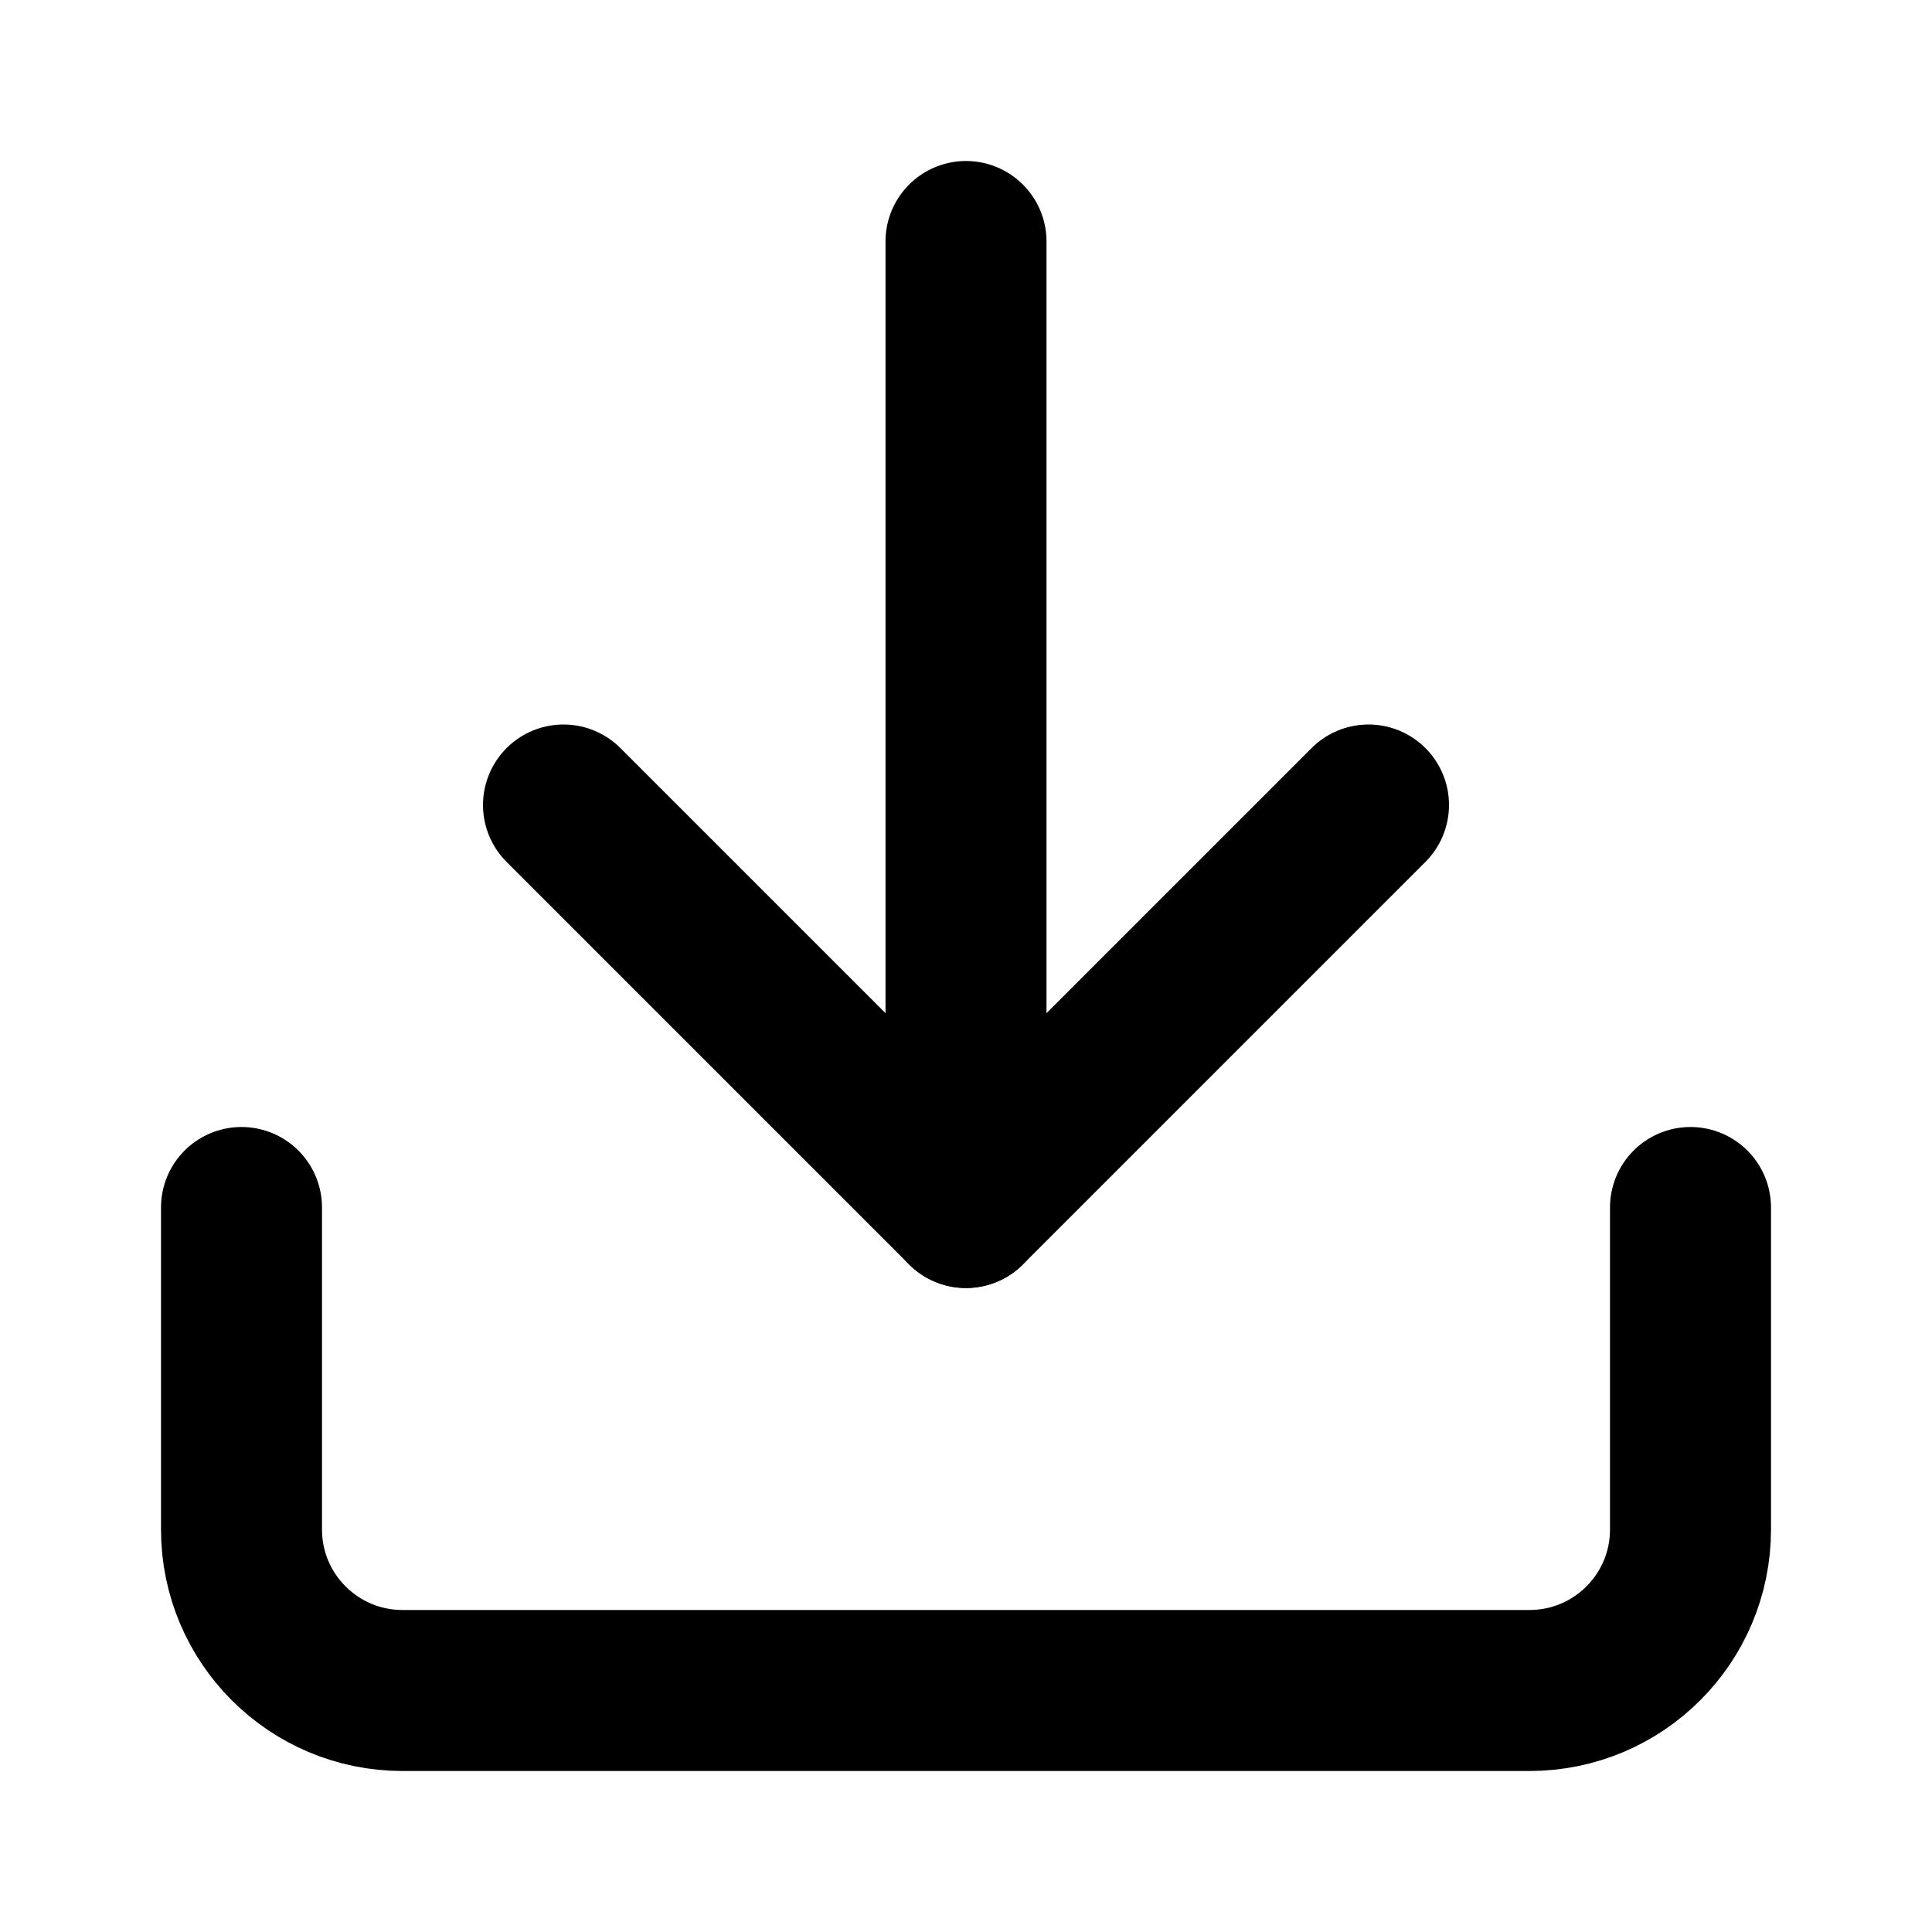
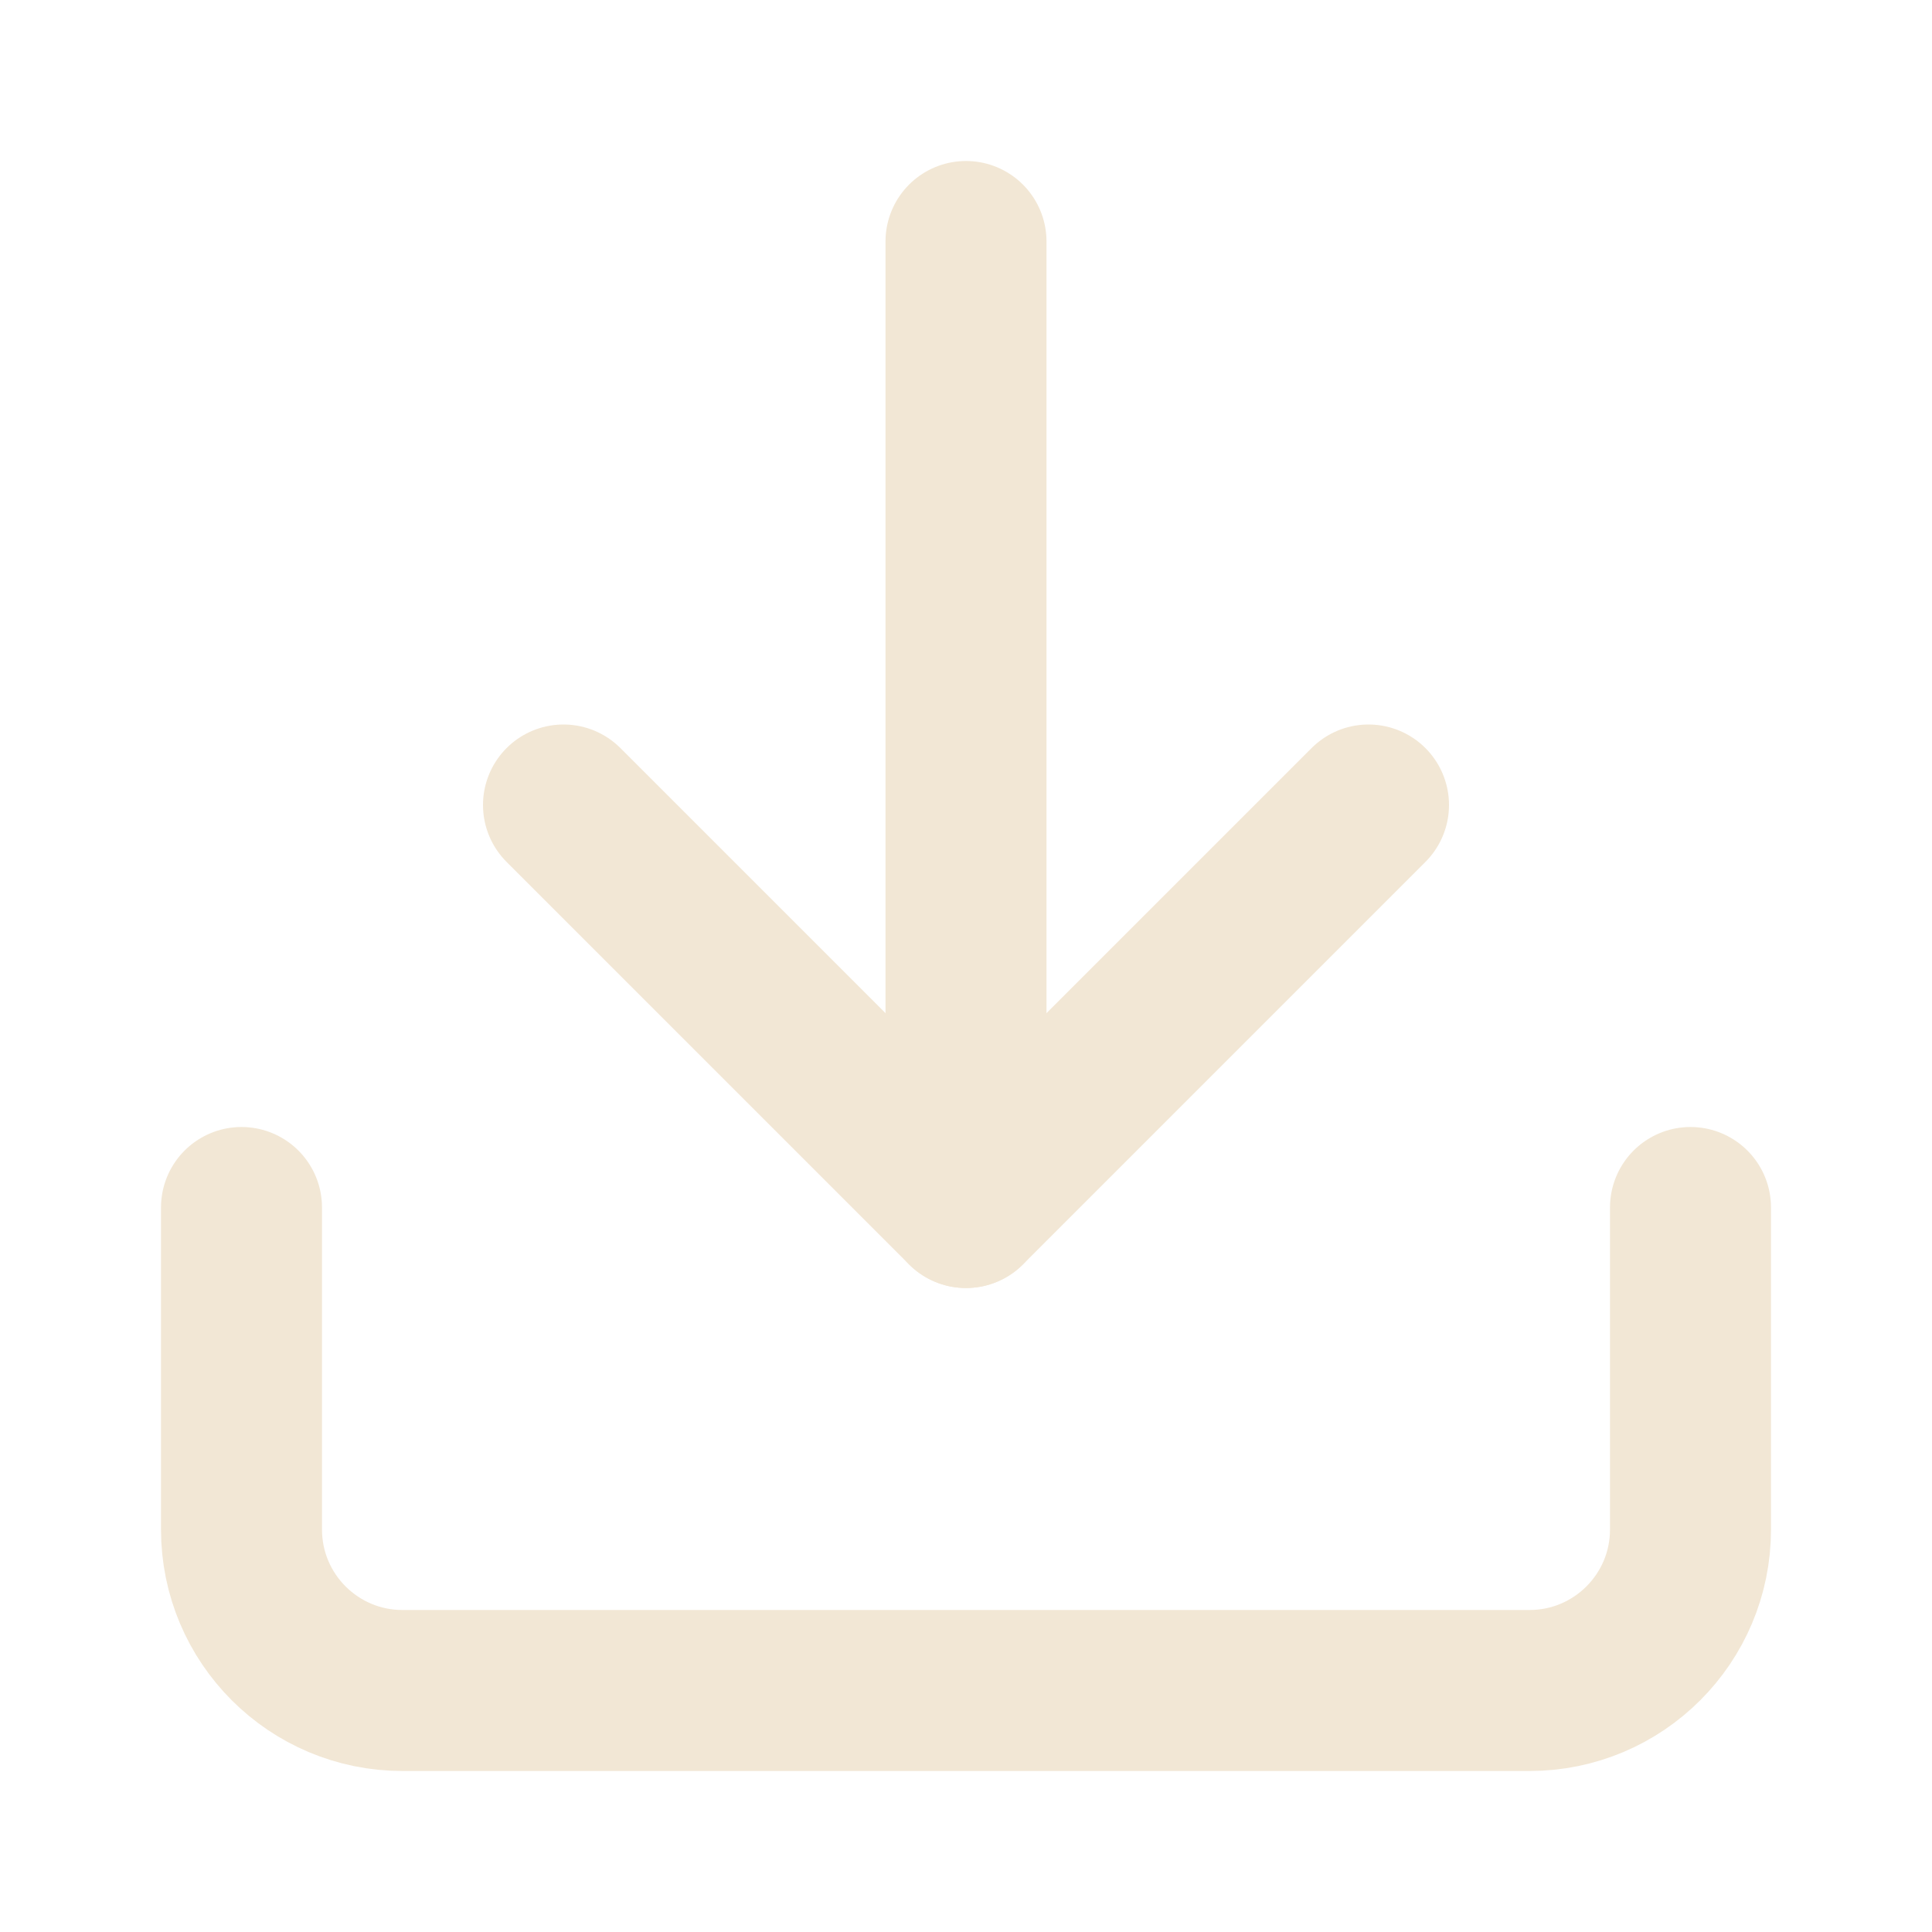
- <svg xmlns="http://www.w3.org/2000/svg" width="24" height="24" viewBox="0 0 24 24" fill="none" stroke="currentColor" stroke-width="2" stroke-linecap="round" stroke-linejoin="round" class="feather feather-download">
+ <svg xmlns="http://www.w3.org/2000/svg" width="24" height="24" viewBox="0 0 24 24" fill="none" stroke="#F2E7D5" stroke-width="2" stroke-linecap="round" stroke-linejoin="round" class="feather feather-download">
  <path d="M21 15v4a2 2 0 0 1-2 2H5a2 2 0 0 1-2-2v-4" />
  <polyline points="7 10 12 15 17 10" />
  <line x1="12" y1="15" x2="12" y2="3" />
</svg>
